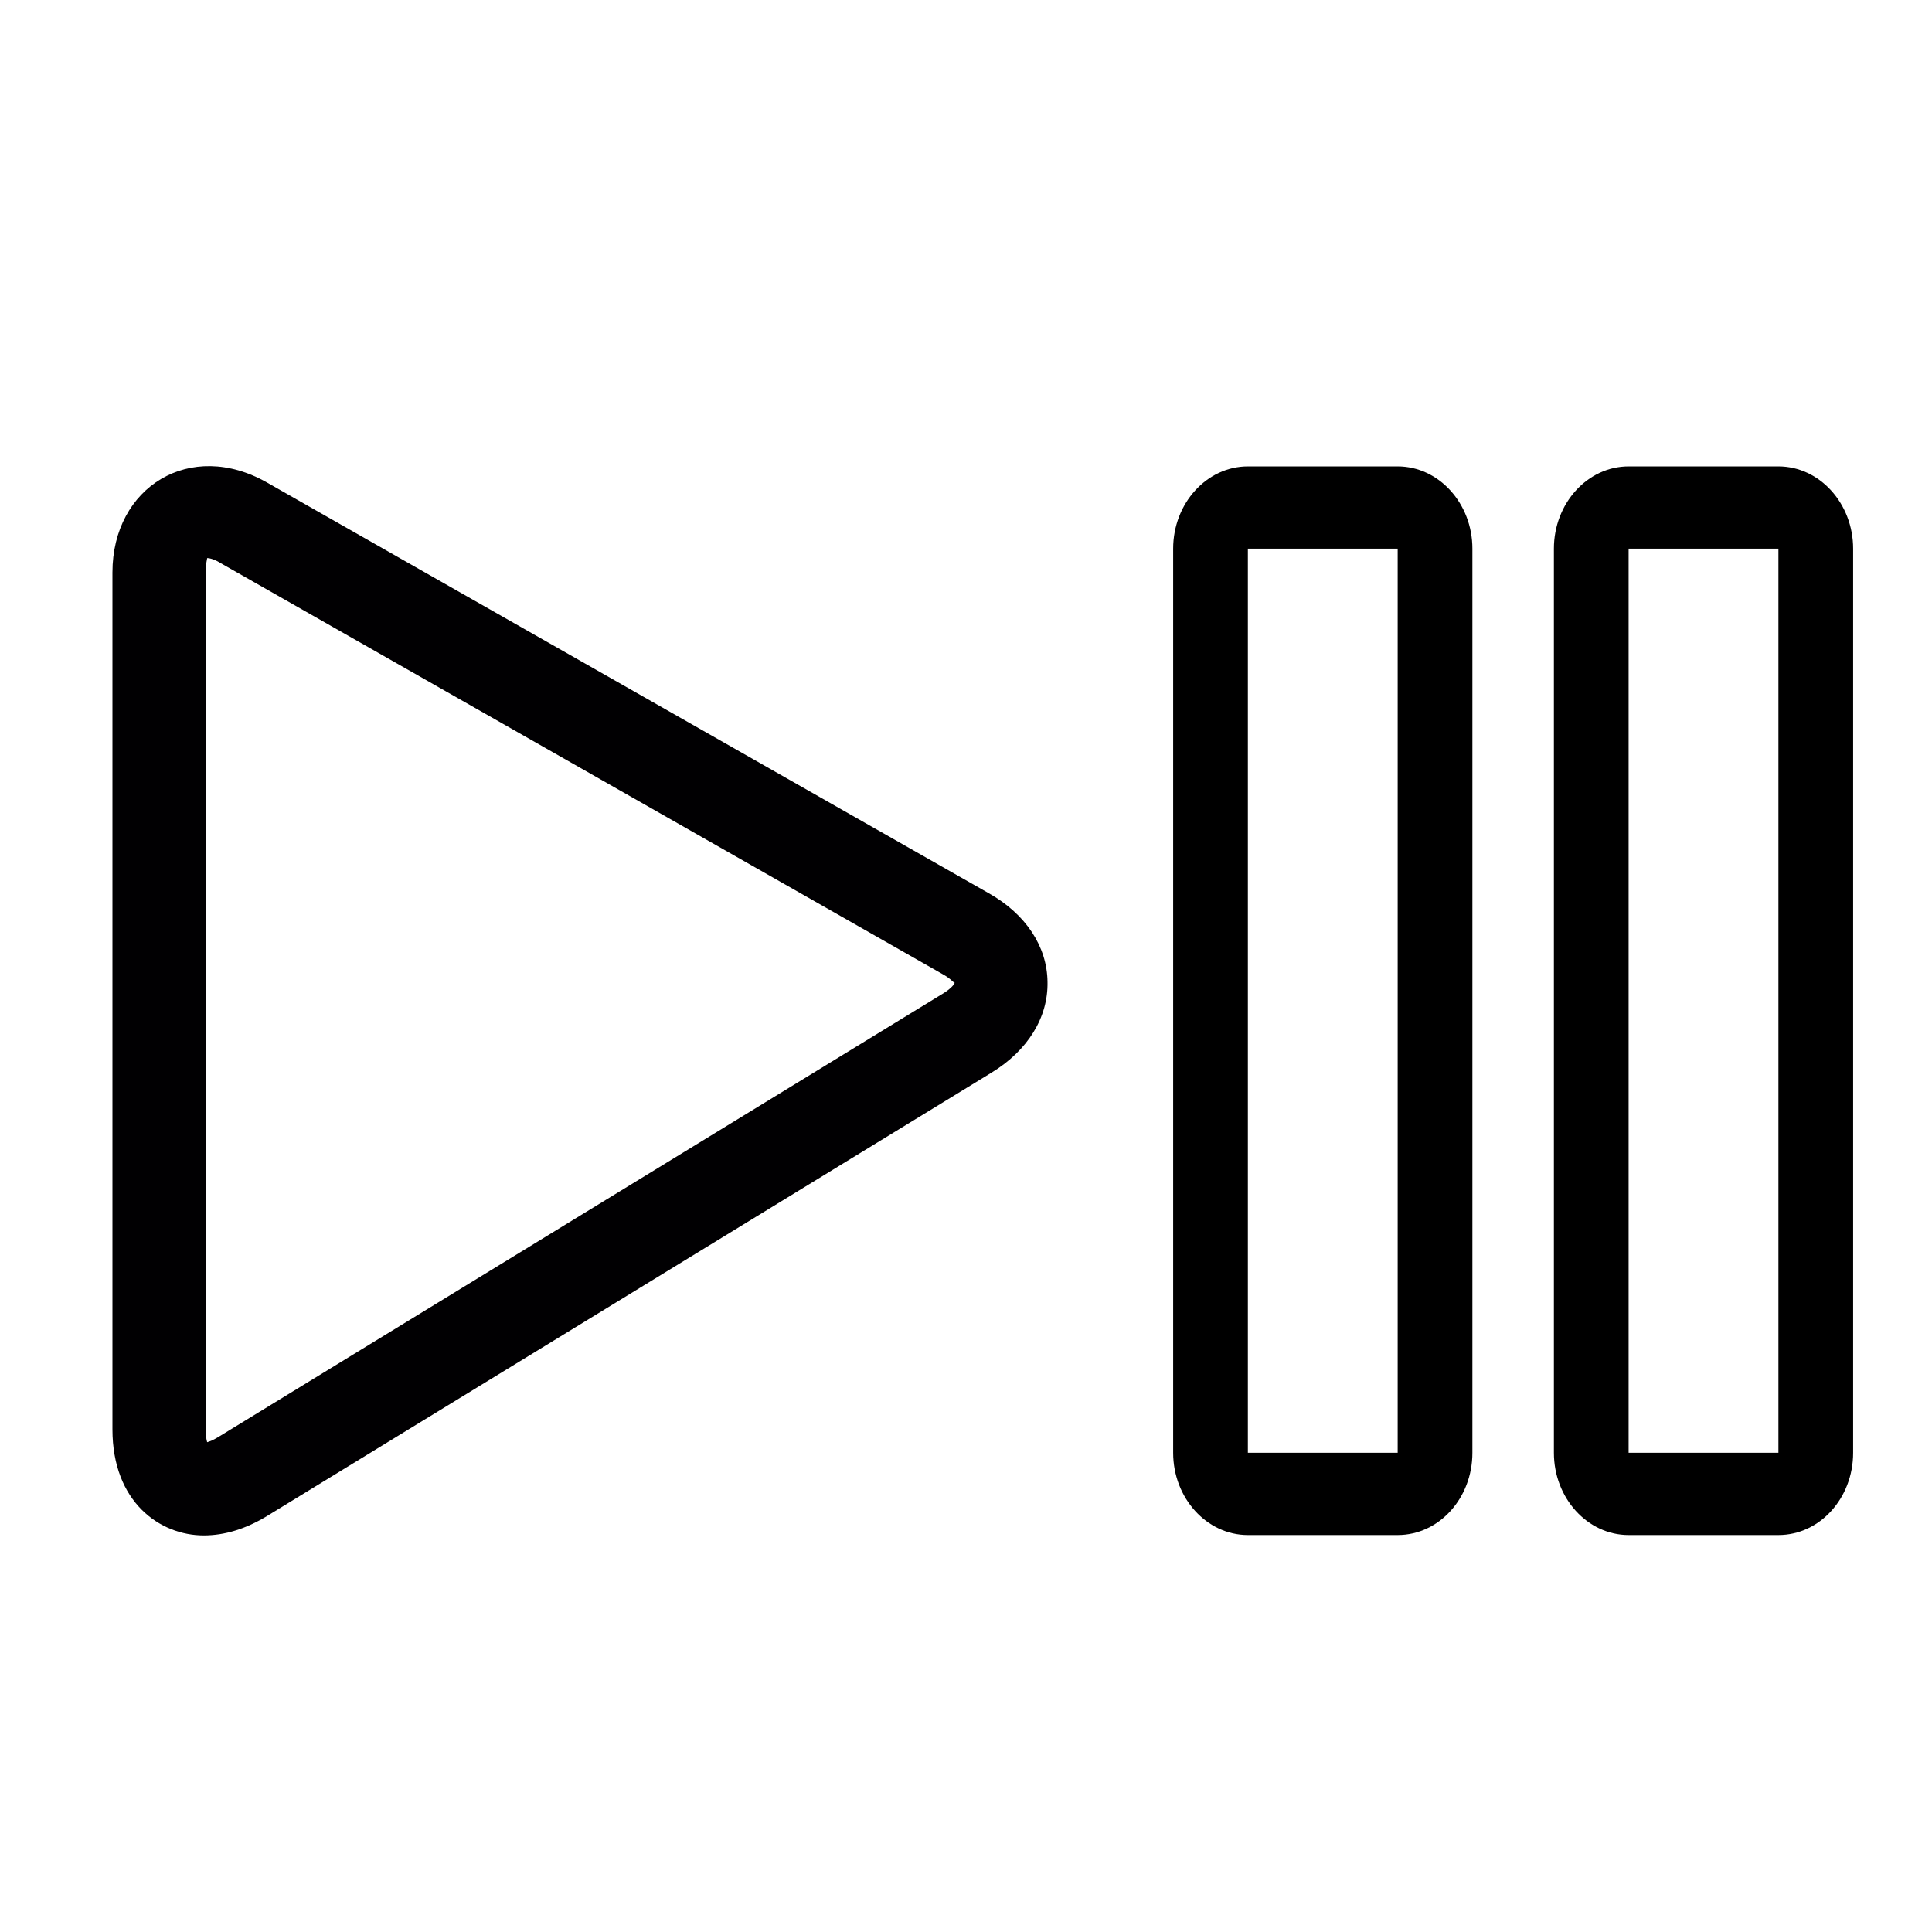
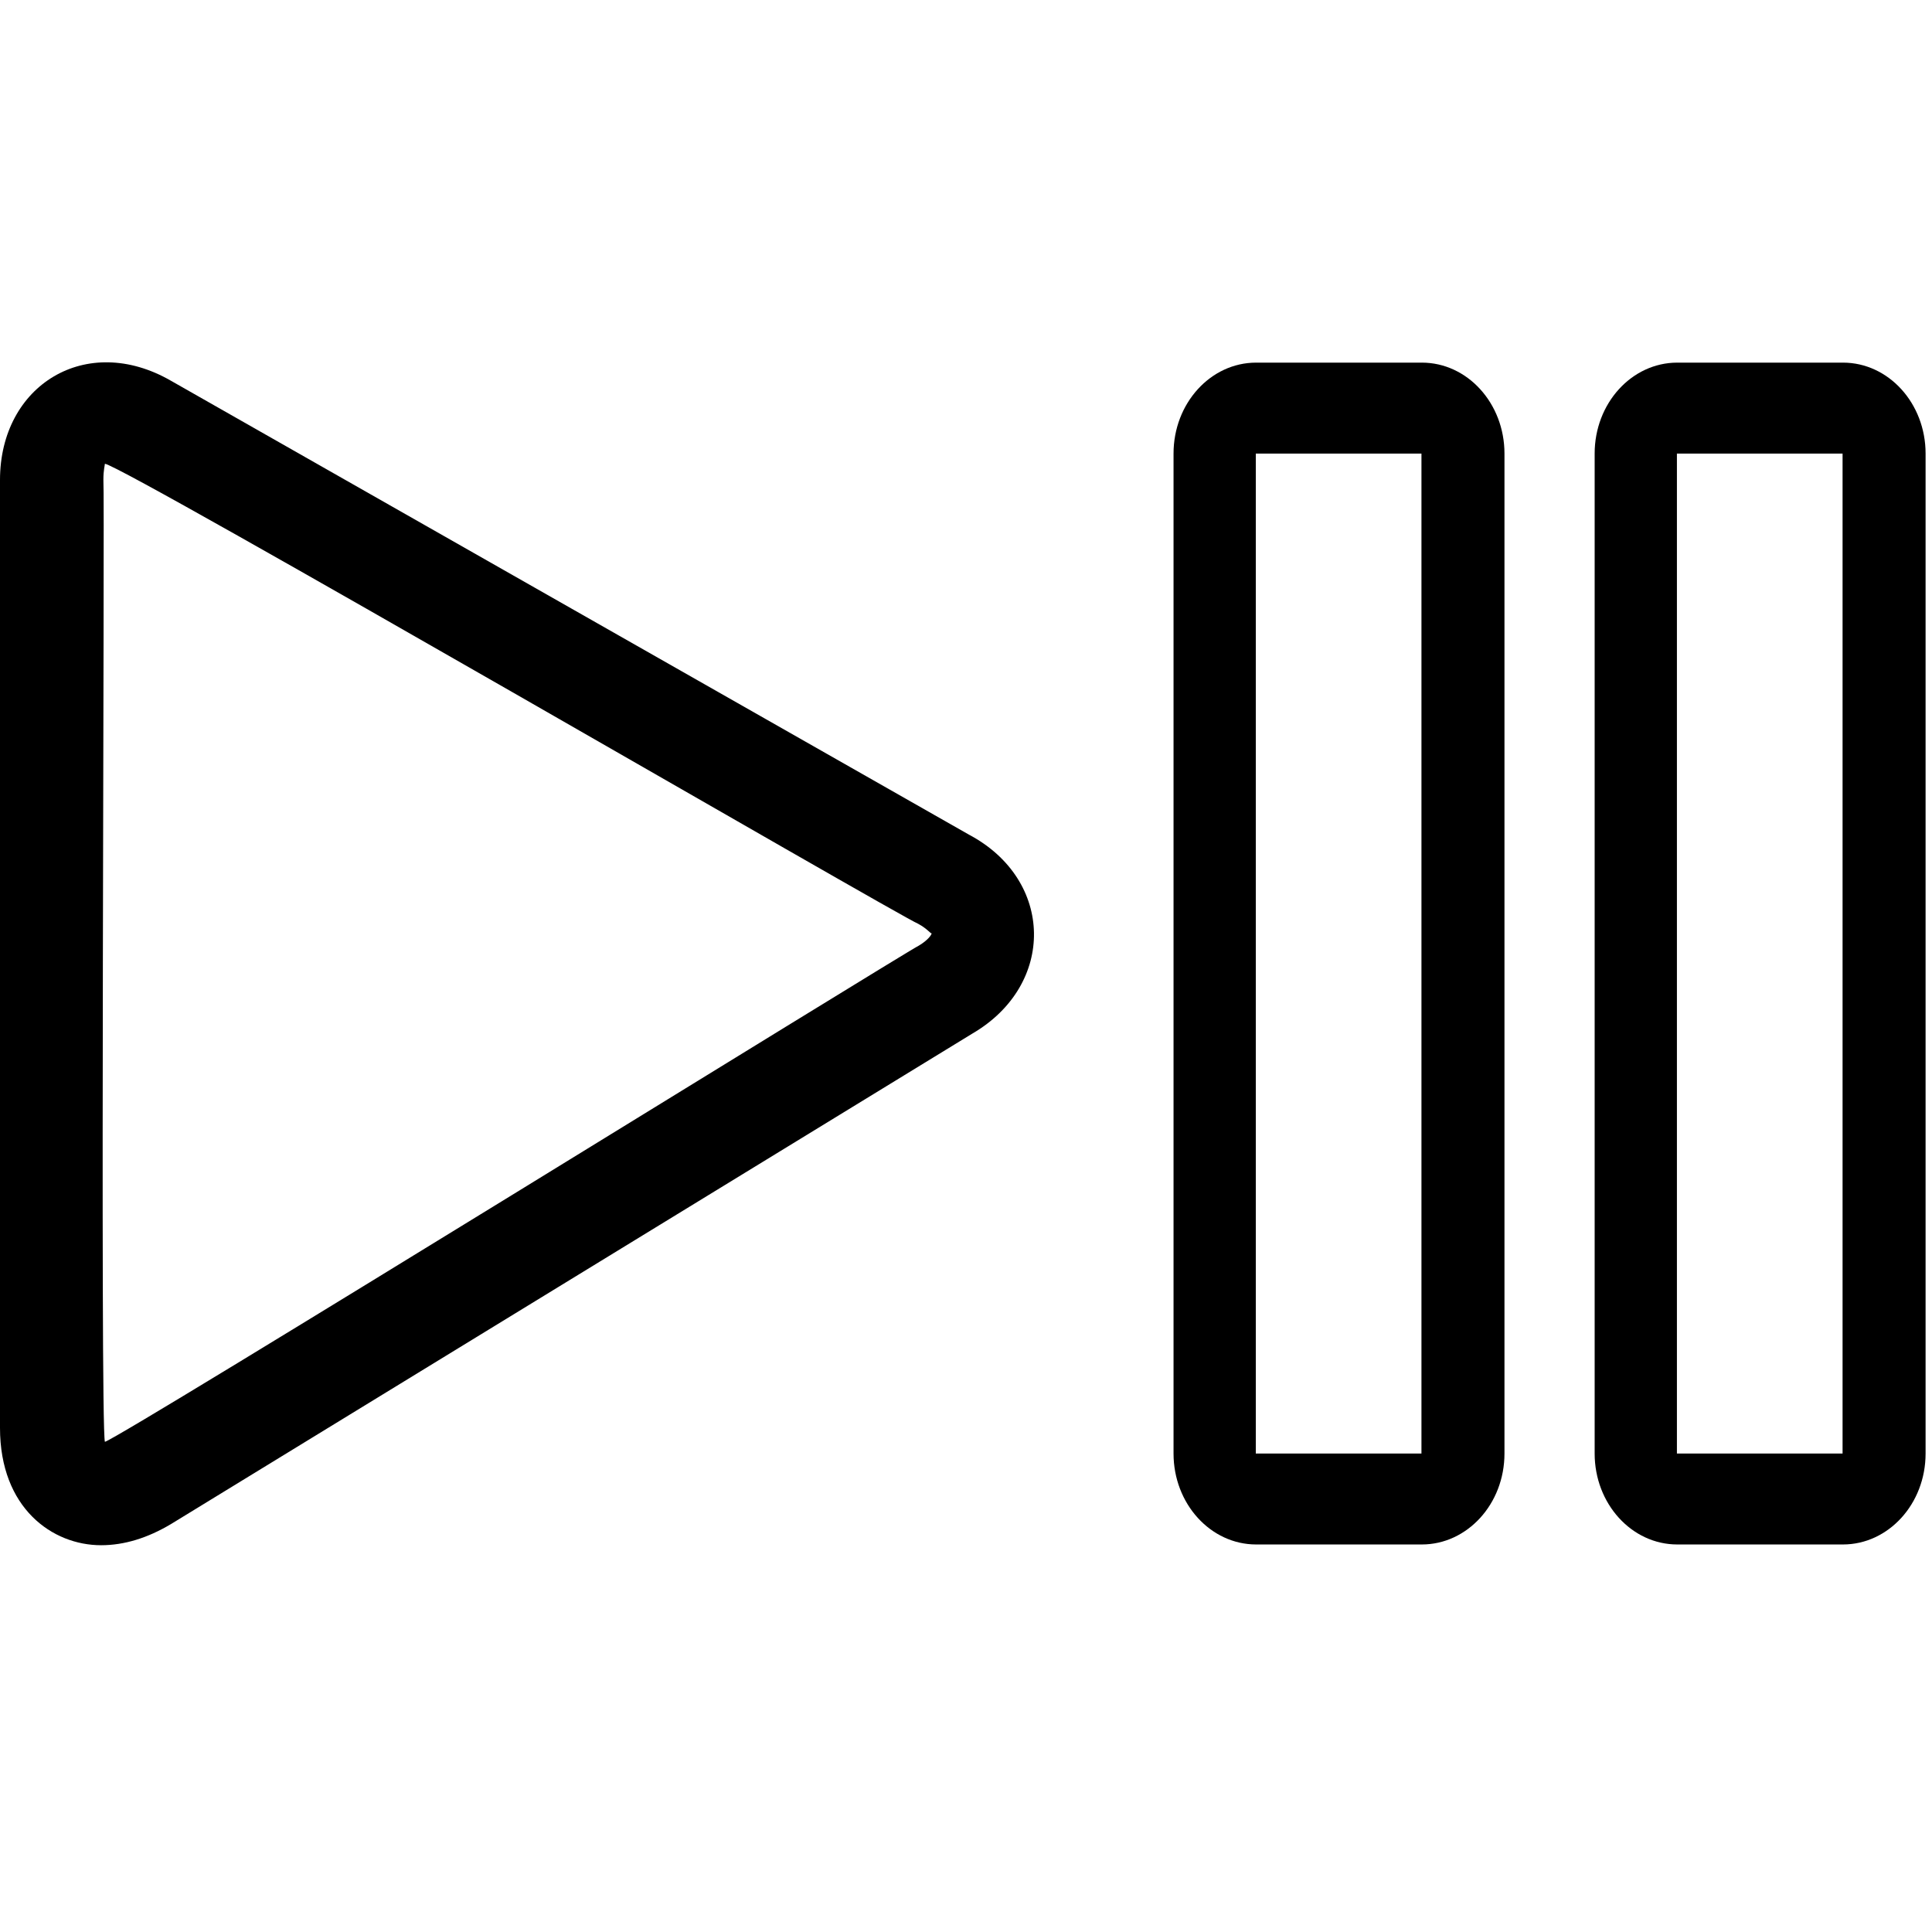
<svg xmlns="http://www.w3.org/2000/svg" version="1.1" id="Layer_1" x="0px" y="0px" viewBox="0 0 512 512" style="enable-background:new 0 0 512 512;" xml:space="preserve">
-   <style type="text/css">
- 	.st0{fill:#010002;}
- </style>
-   <path id="Pause" d="M370.4,406.8h-39.7c-10.9,0-19.8-9.8-19.8-21.8V145.4c0-12,8.9-21.8,19.8-21.8h39.7c10.9,0,19.8,9.8,19.8,21.8  V385C390.2,397.1,381.3,406.8,370.4,406.8z M330.7,145.4V385h39.7l0-239.6H330.7z M471.3,406.8h-39.7c-10.9,0-19.8-9.8-19.8-21.8  V145.4c0-12,8.9-21.8,19.8-21.8h39.7c10.9,0,19.8,9.8,19.8,21.8V385C491.1,397.1,482.2,406.8,471.3,406.8z M431.6,145.4V385h39.7  l0-239.6H431.6z" />
-   <g>
-     <path class="st0" d="M262,236.7L70.8,127.9c-20.3-11.6-41,1.1-41,23.8v227.1c0,19.3,12.6,28.1,24.2,28.1c5.5,0,11.1-1.7,16.7-5.1   l192-117.5c9.7-5.9,15.1-14.7,14.9-24.1C277.5,250.8,271.8,242.2,262,236.7z M249.9,263.3l-192,117.5c-1.3,0.8-2.3,1.2-3,1.4   c-0.2-0.7-0.4-1.8-0.4-3.3V151.7c0-2.3,0.4-3.5,0.4-3.8c0.8,0,2.1,0.4,3.7,1.4l191.1,108.8c2.4,1.3,3.1,2.5,3.3,2.3   C253,260.7,252.2,261.9,249.9,263.3z" />
-   </g>
+   <path id="Pause" d="M376.8,409.3h-43.9c-12.1,0-21.9-10.8-21.9-24.1v-265c0-13.3,9.8-24.1,21.9-24.1h43.9  c12.1,0,21.9,10.8,21.9,24.1v265C398.7,398.6,388.8,409.3,376.8,409.3z M332.8,120.2v265h43.9v-265H332.8z M488.4,409.3h-43.9  c-12.1,0-21.9-10.8-21.9-24.1v-265c0-13.3,9.8-24.1,21.9-24.1h43.9c12.1,0,21.9,10.8,21.9,24.1v265  C510.3,398.6,500.4,409.3,488.4,409.3z M444.4,120.2v265h43.9v-265H444.4z" />
+   <path d="M256.8,221.2c0,0-211.5-120.3-211.5-120.3C22.9,88,0,102,0,127.2v251.2c0,21.3,13.9,31.1,26.8,31.1c6.1,0,12.3-1.9,18.5-5.6  l212.4-130C279.8,261,279.4,233.2,256.8,221.2z M243.5,250.6c-4.4,2.2-211,130.1-215.7,131.5c-1.3-4.4,0-250.5-0.4-255  c0-2.5,0.4-3.9,0.4-4.2c5.3,0.7,210.7,120,215.5,121.9c2.6,1.4,3.4,2.8,3.6,2.5C246.9,247.7,246,249.1,243.5,250.6z" />
</svg>
